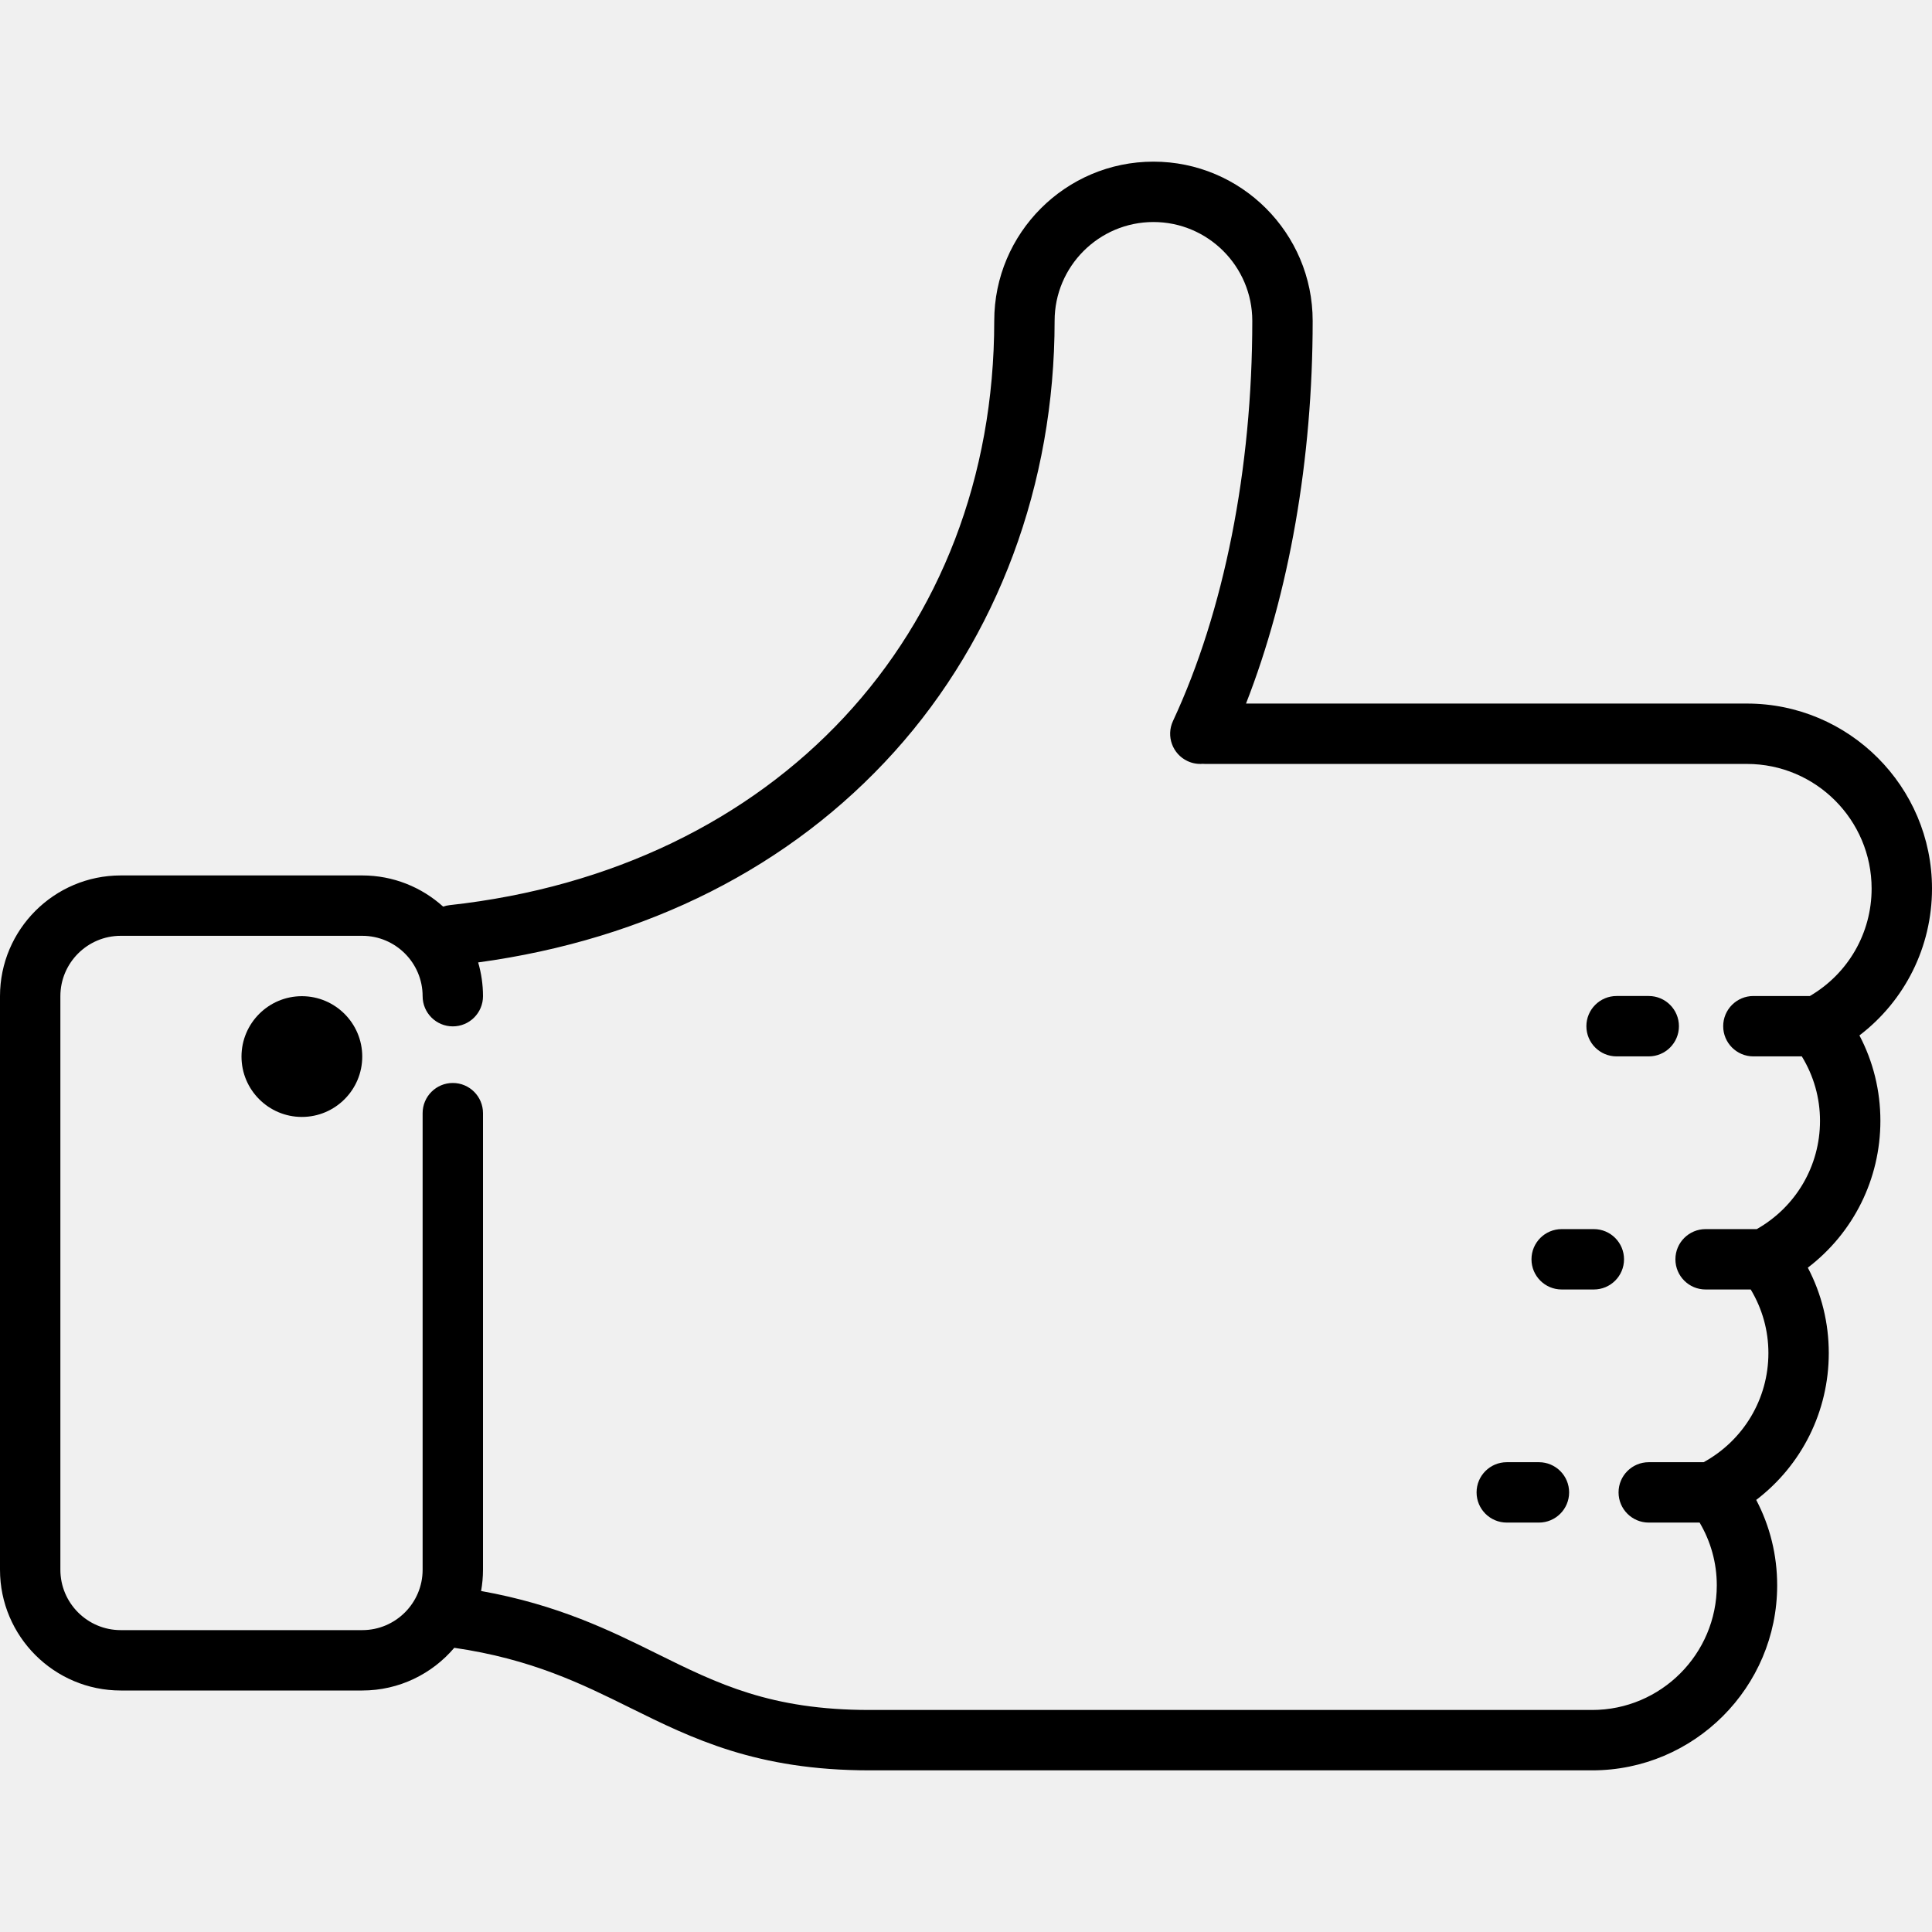
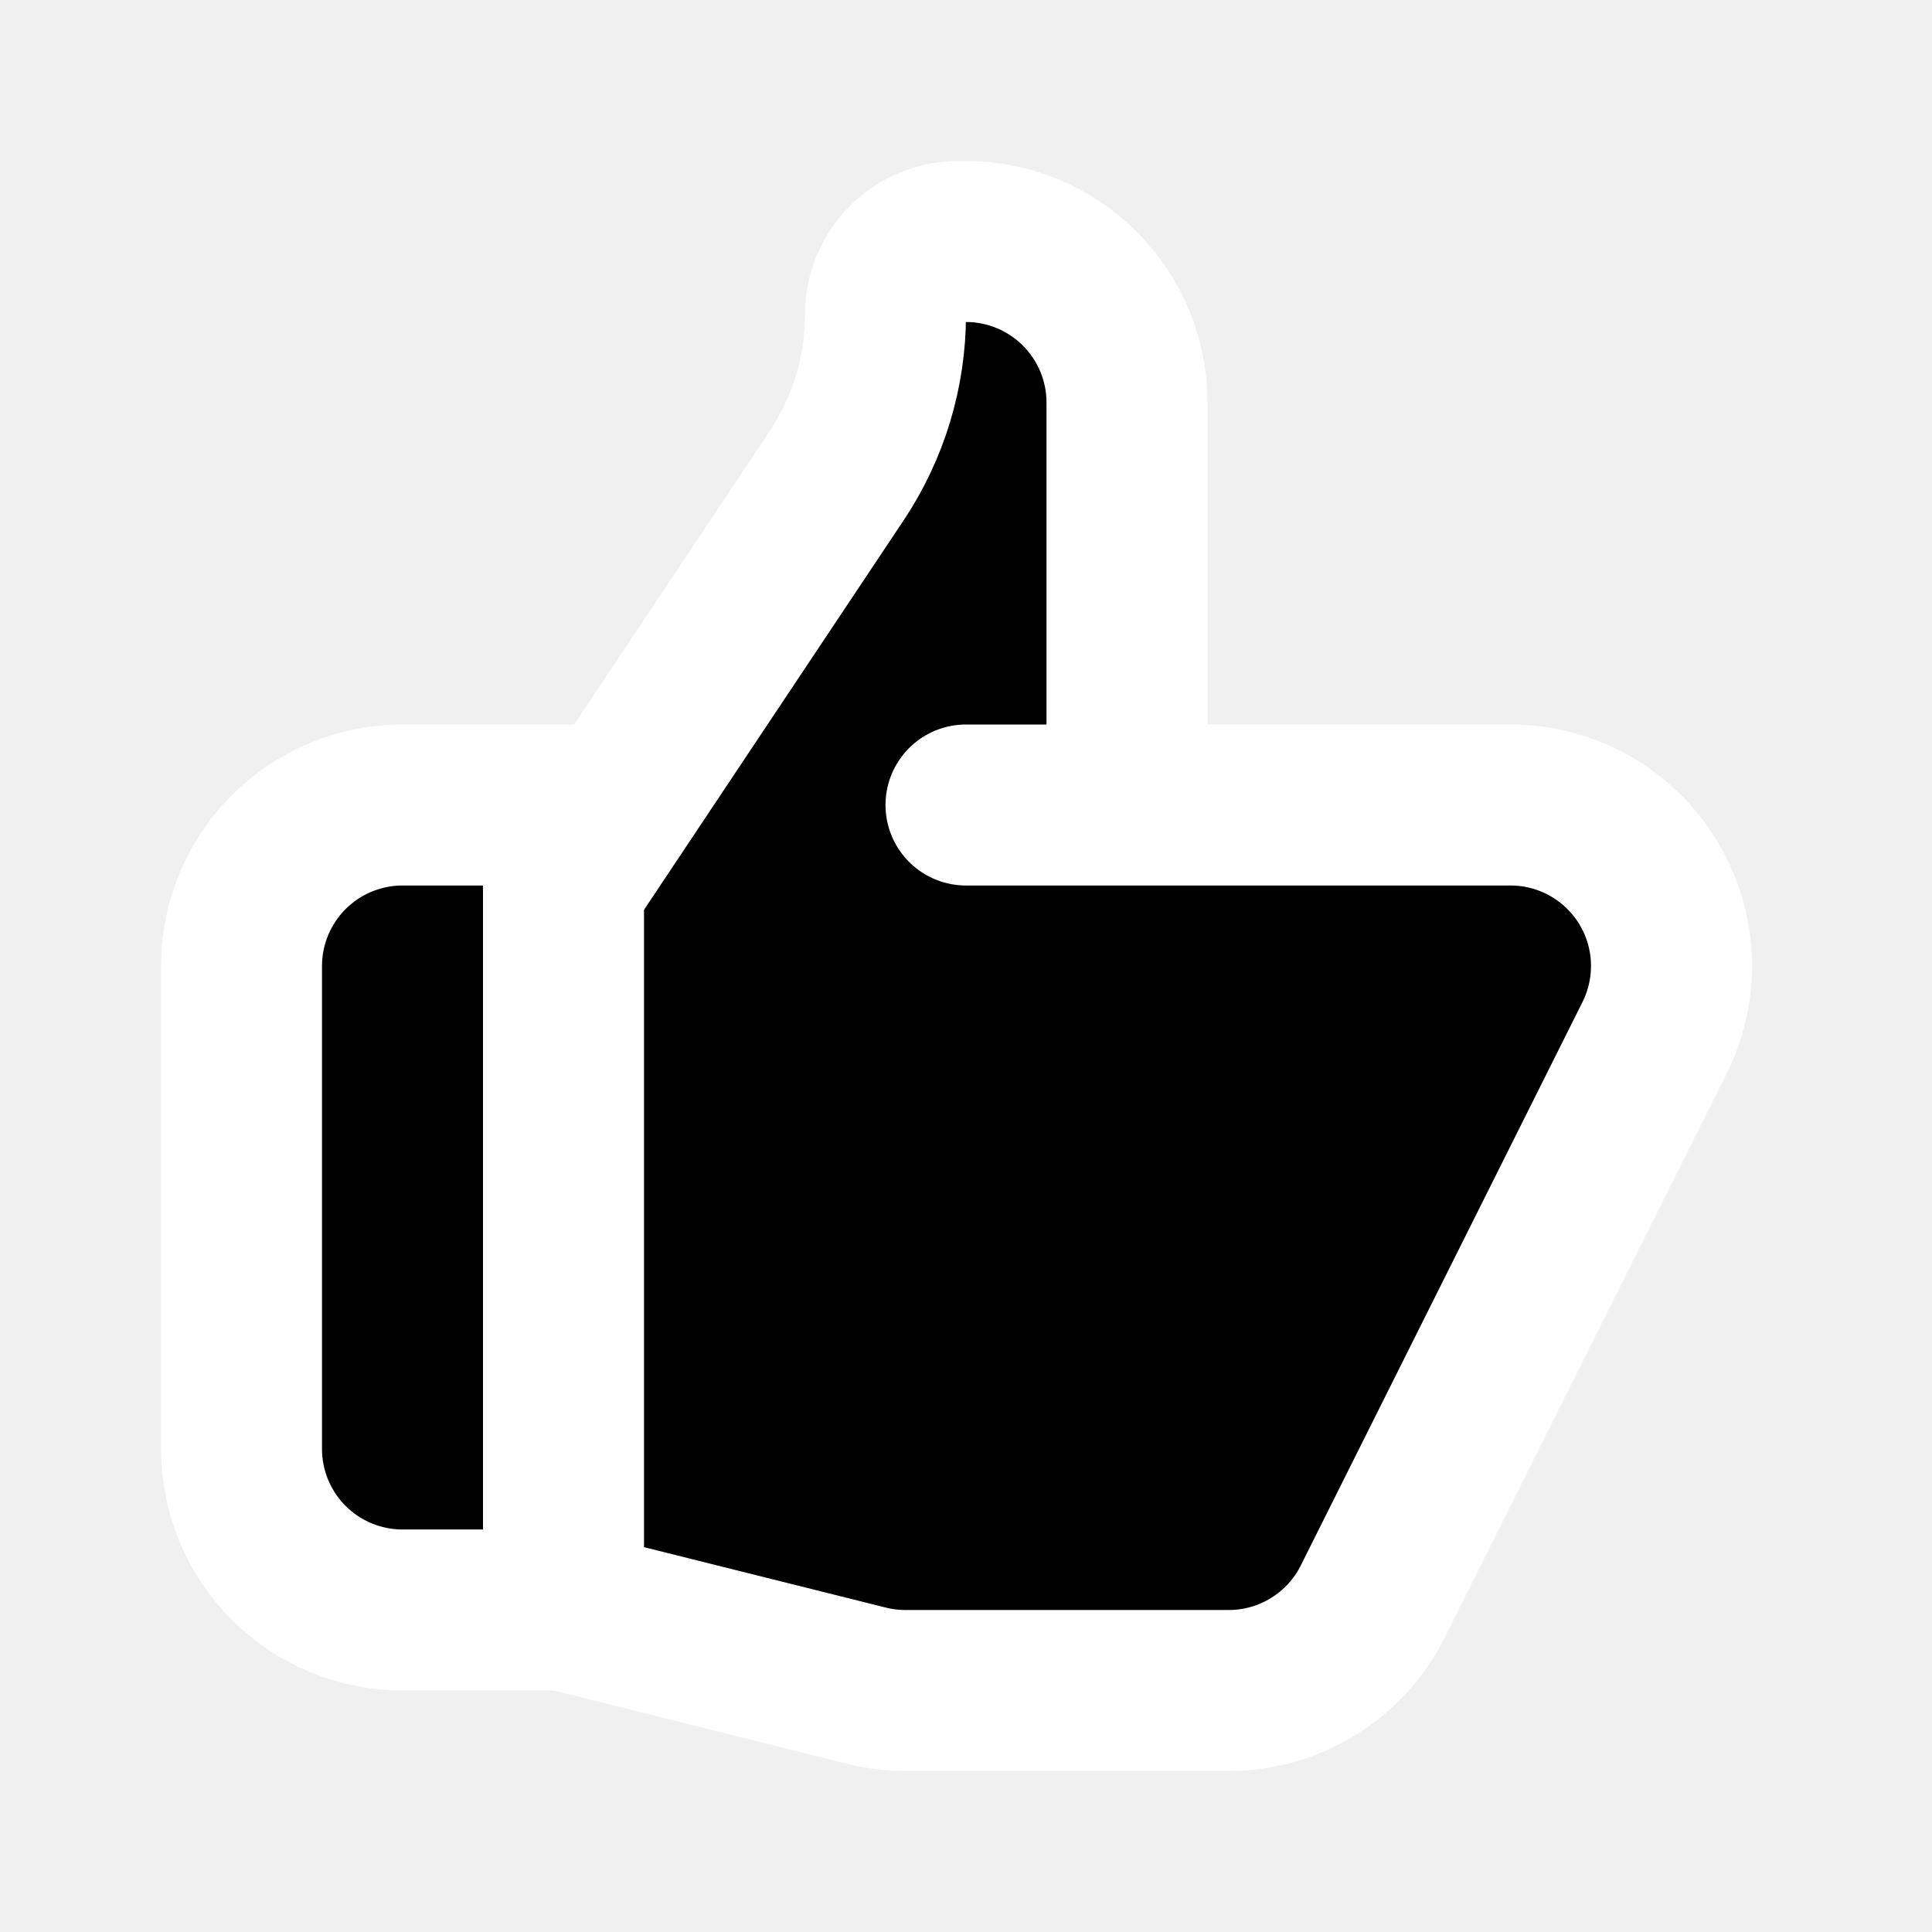
- <svg xmlns="http://www.w3.org/2000/svg" fill="#000000" height="800px" width="800px" version="1.1" id="Capa_1" viewBox="0 0 512 512" xml:space="preserve">
-   <g>
-     <path d="M498.323,297.032c0-7.992-1.901-15.683-5.553-22.635c12.034-9.18,19.23-23.438,19.23-38.914   c0-27.037-21.996-49.032-49.032-49.032H330.206c11.434-29.24,17.665-64.728,17.665-101.419c0-23.266-18.928-42.194-42.194-42.194   s-42.193,18.928-42.193,42.194c0,83.161-58.012,145.389-144.355,154.844c-0.592,0.065-1.159,0.197-1.7,0.38   C111.752,235.129,104.235,232,96,232H32c-17.645,0-32,14.355-32,32v152c0,17.645,14.355,32,32,32h64   c9.763,0,18.513-4.4,24.388-11.315c20.473,2.987,33.744,9.534,46.568,15.882c16.484,8.158,33.53,16.595,63.496,16.595h191.484   c27.037,0,49.032-21.996,49.032-49.032c0-7.991-1.901-15.683-5.553-22.635c12.034-9.18,19.23-23.438,19.23-38.914   c0-7.991-1.901-15.683-5.553-22.635C491.126,326.766,498.323,312.507,498.323,297.032z M465.561,325.727H452c-4.418,0-8,3.582-8,8   s3.582,8,8,8h11.958c3.061,5.1,4.687,10.847,4.687,16.854c0,12.106-6.56,23.096-17.163,28.919h-14.548c-4.418,0-8,3.582-8,8   s3.582,8,8,8h13.481c2.973,5.044,4.553,10.71,4.553,16.629c0,18.214-14.818,33.032-33.032,33.032H230.452   c-26.223,0-40.207-6.921-56.398-14.935c-12.358-6.117-26.235-12.961-46.56-16.594c0.326-1.83,0.506-3.71,0.506-5.632V295   c0-4.418-3.582-8-8-8s-8,3.582-8,8v121c0,8.822-7.178,16-16,16H32c-8.822,0-16-7.178-16-16V264c0-8.822,7.178-16,16-16h64   c8.822,0,16,7.178,16,16c0,4.418,3.582,8,8,8s8-3.582,8-8c0-3.105-0.453-6.105-1.282-8.947   c44.778-6.106,82.817-25.325,110.284-55.813c27.395-30.408,42.481-70.967,42.481-114.208c0-14.443,11.75-26.194,26.193-26.194   c14.443,0,26.194,11.75,26.194,26.194c0,39.305-7.464,76.964-21.018,106.04c-1.867,4.004-0.134,8.764,3.871,10.631   c1.304,0.608,2.687,0.828,4.025,0.719c0.201,0.015,0.401,0.031,0.605,0.031h143.613c18.214,0,33.032,14.818,33.032,33.032   c0,11.798-6.228,22.539-16.359,28.469h-14.975c-4.418,0-8,3.582-8,8s3.582,8,8,8h12.835c3.149,5.155,4.822,10.984,4.822,17.079   C482.323,308.985,475.927,319.848,465.561,325.727z" />
-     <path d="M422.384,325.727h-8.525c-4.418,0-8,3.582-8,8s3.582,8,8,8h8.525c4.418,0,8-3.582,8-8S426.802,325.727,422.384,325.727z" />
-     <path d="M436.934,263.953h-8.525c-4.418,0-8,3.582-8,8s3.582,8,8,8h8.525c4.418,0,8-3.582,8-8S441.352,263.953,436.934,263.953z" />
-     <path d="M407.833,387.5h-8.525c-4.418,0-8,3.582-8,8s3.582,8,8,8h8.525c4.418,0,8-3.582,8-8S412.252,387.5,407.833,387.5z" />
-     <path d="M80,264c-8.822,0-16,7.178-16,16s7.178,16,16,16s16-7.178,16-16S88.822,264,80,264z" />
-   </g>
+ <svg xmlns="http://www.w3.org/2000/svg" width="24" height="24" viewBox="0 0 24 24" fill="#000">
+   <path d="M14 10H18.764C19.105 10 19.44 10.087 19.738 10.253C20.035 10.419 20.286 10.658 20.465 10.948C20.644 11.238 20.747 11.569 20.762 11.91C20.777 12.25 20.705 12.589 20.553 12.894L17.053 19.894C16.887 20.227 16.631 20.506 16.315 20.701C15.999 20.897 15.635 21 15.263 21H11.246C11.083 21 10.92 20.98 10.761 20.94L7 20M14 10V5C14 4.47 13.789 3.961 13.414 3.586C13.039 3.211 12.53 3 12 3H11.905C11.405 3 11 3.405 11 3.905C11 4.619 10.789 5.317 10.392 5.911L7 11V20M14 10H12M7 20H5C4.47 20 3.961 19.789 3.586 19.414C3.211 19.039 3 18.53 3 18V12C3 11.47 3.211 10.961 3.586 10.586C3.961 10.211 4.47 10 5 10H7.5" stroke="white" stroke-width="2" stroke-linecap="round" stroke-linejoin="round" />
</svg>
